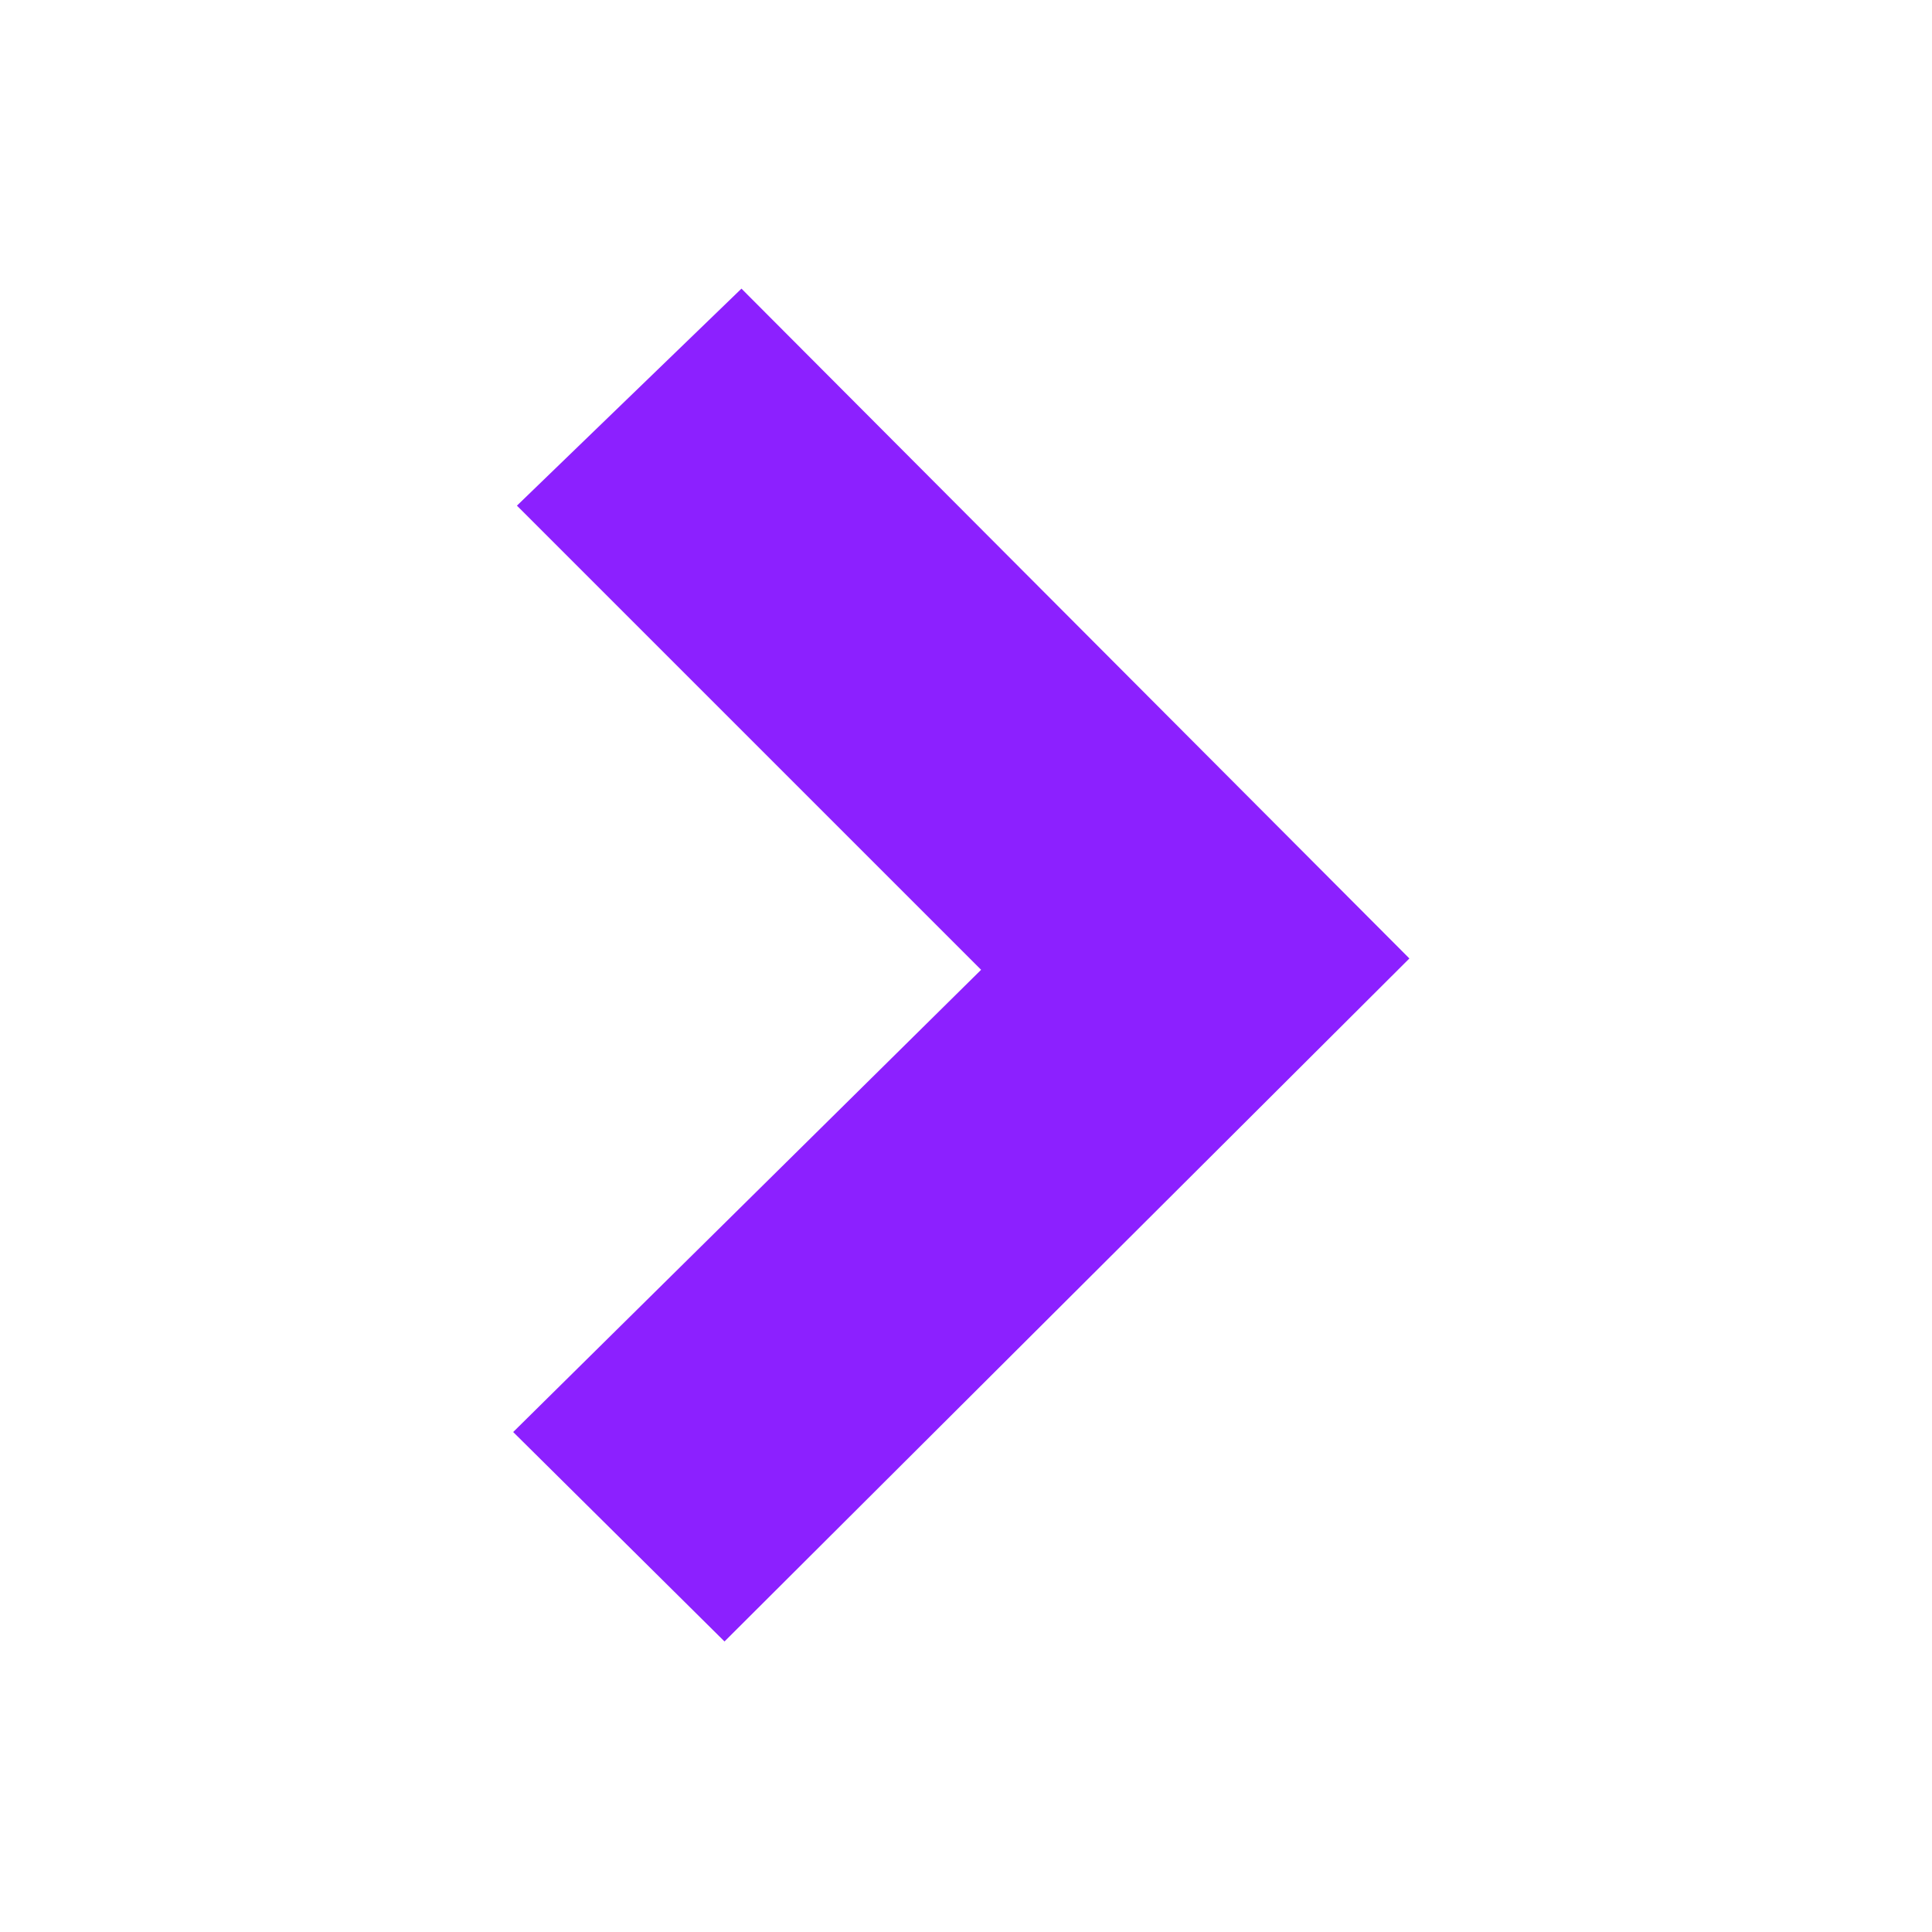
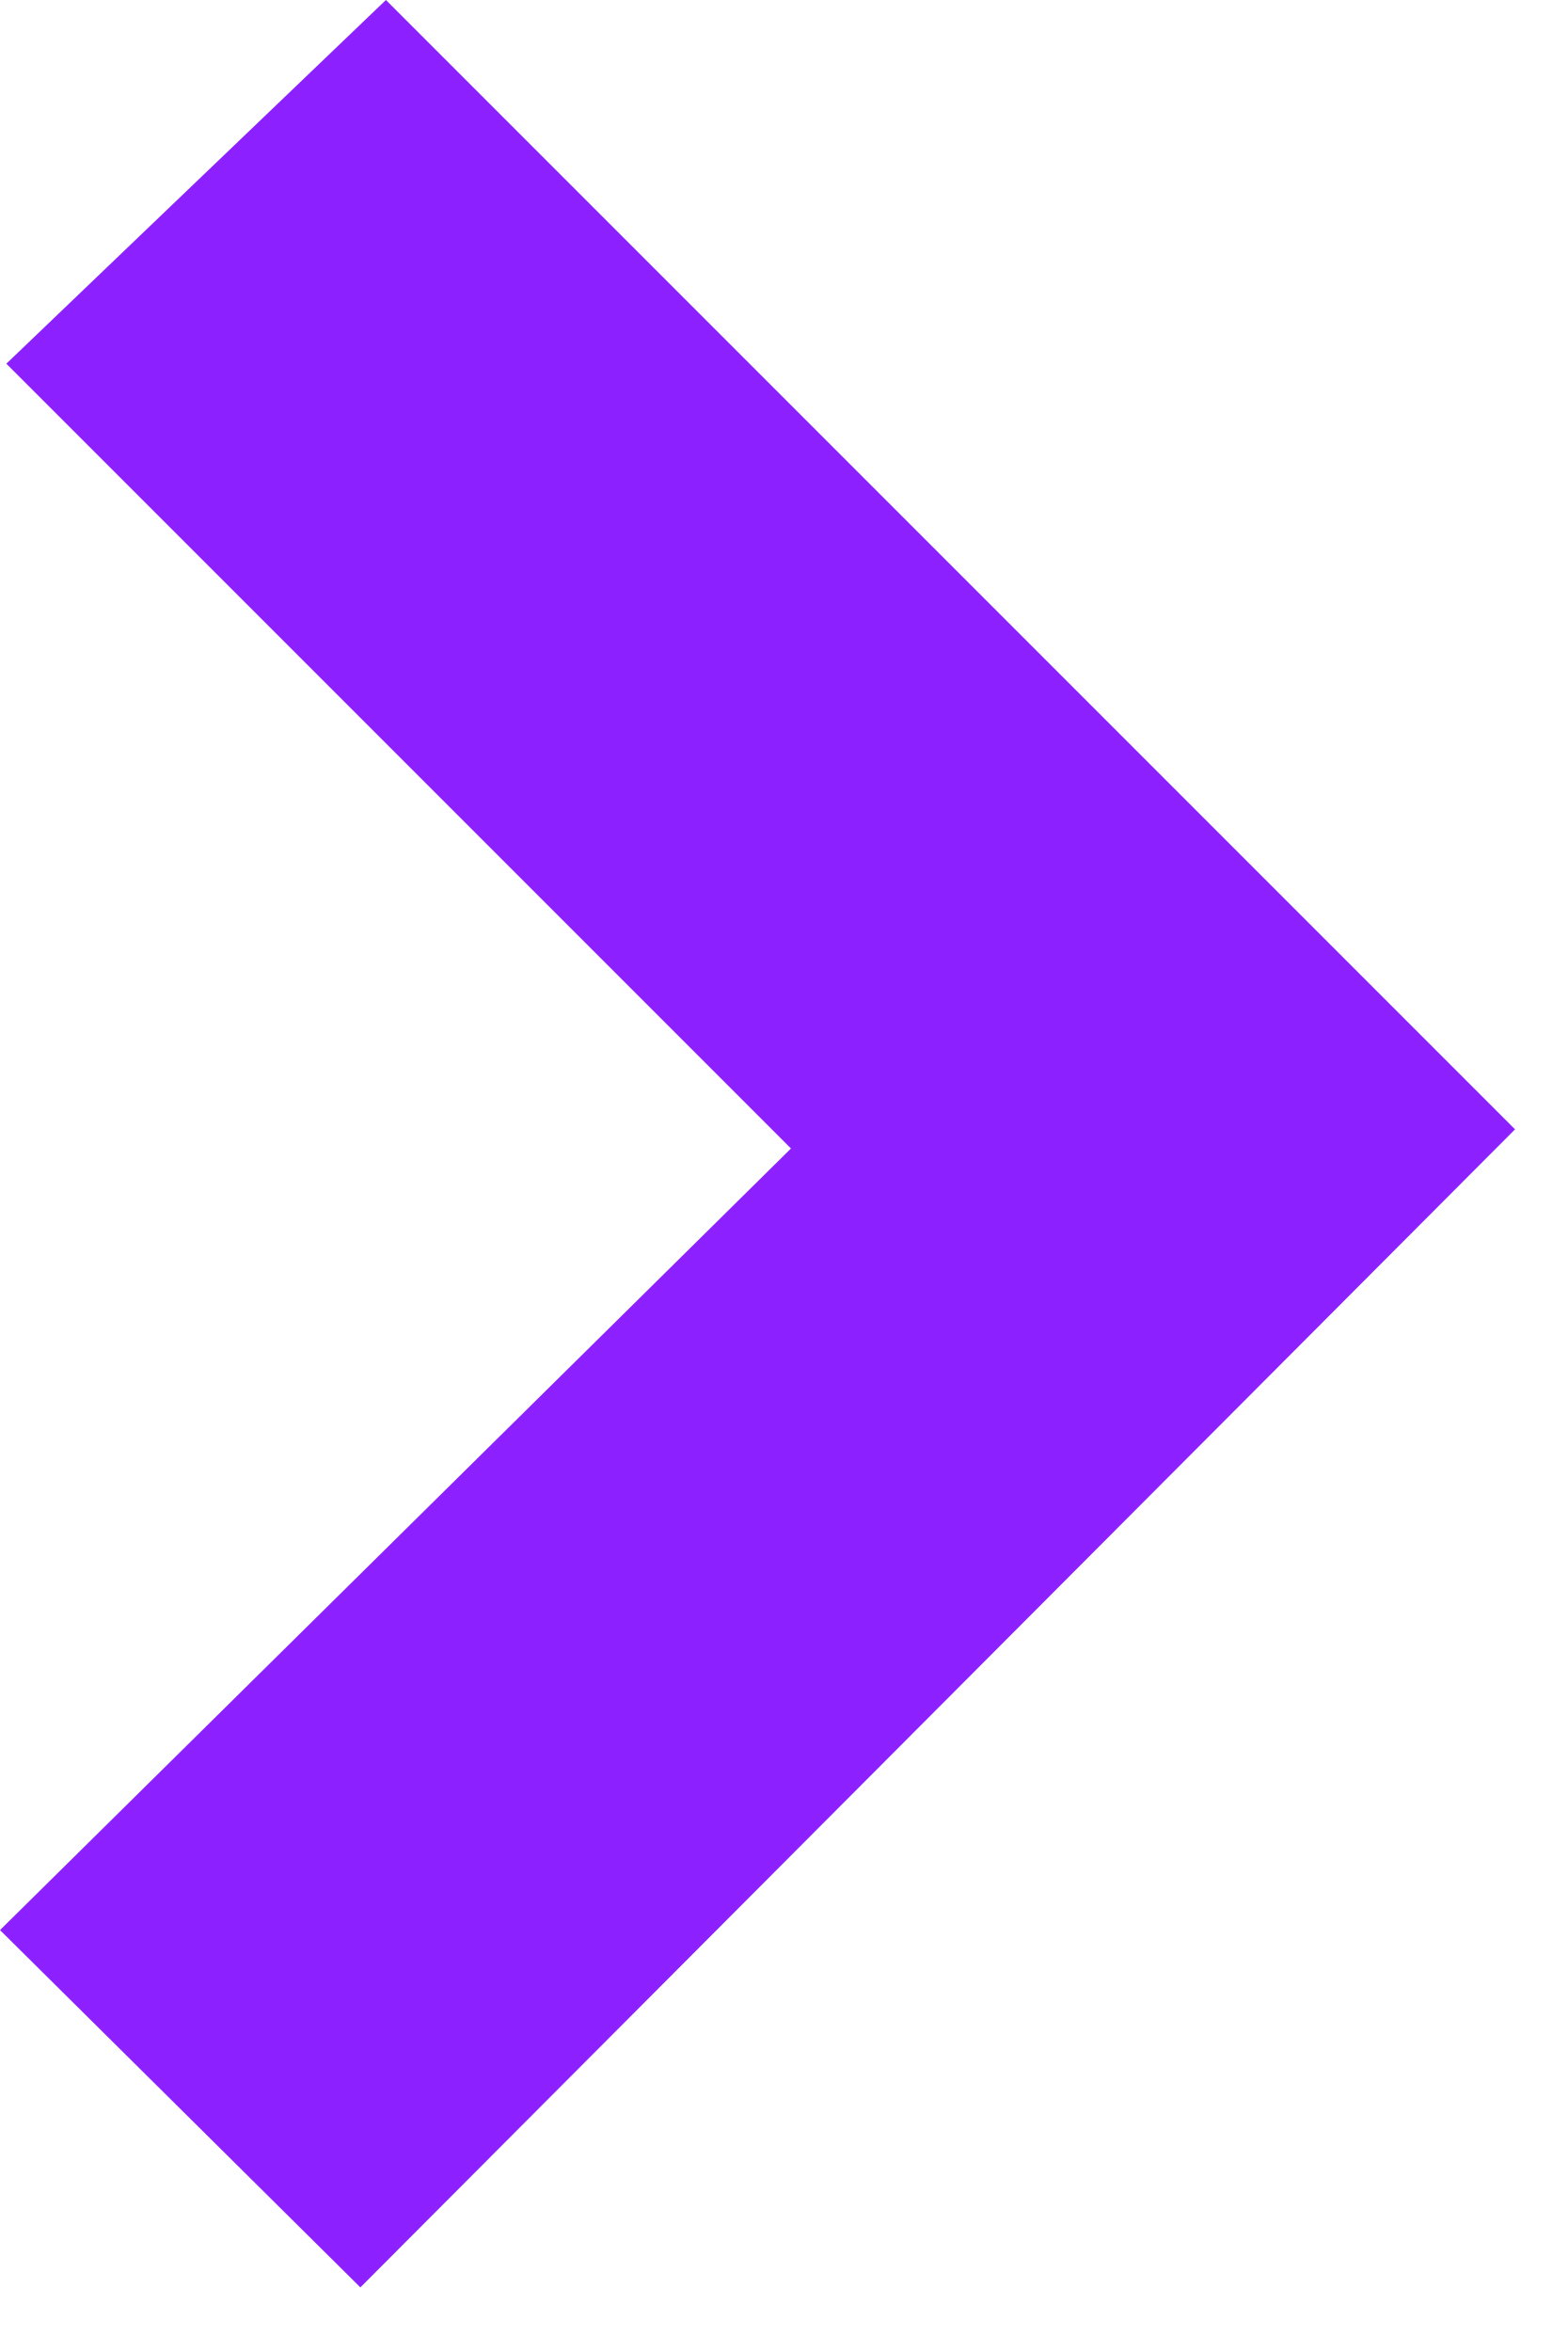
- <svg xmlns="http://www.w3.org/2000/svg" width="50" height="50" viewBox="0 0 50 50" fill="none">
-   <path d="M25.391 25.098L13.378 13.086L19.189 7.47L36.475 24.805L18.75 42.481L13.281 37.061L25.391 25.098Z" fill="#8C20FF" />
+ <svg xmlns="http://www.w3.org/2000/svg" width="24" height="36" viewBox="0 0 24 36" fill="none">
+   <path d="M12.109 17.579L0.097 5.567L5.908 -0L23.194 17.286L5.517 35.011L-2.41995e-05 29.542L12.109 17.579Z" fill="#8C20FF" />
</svg>
